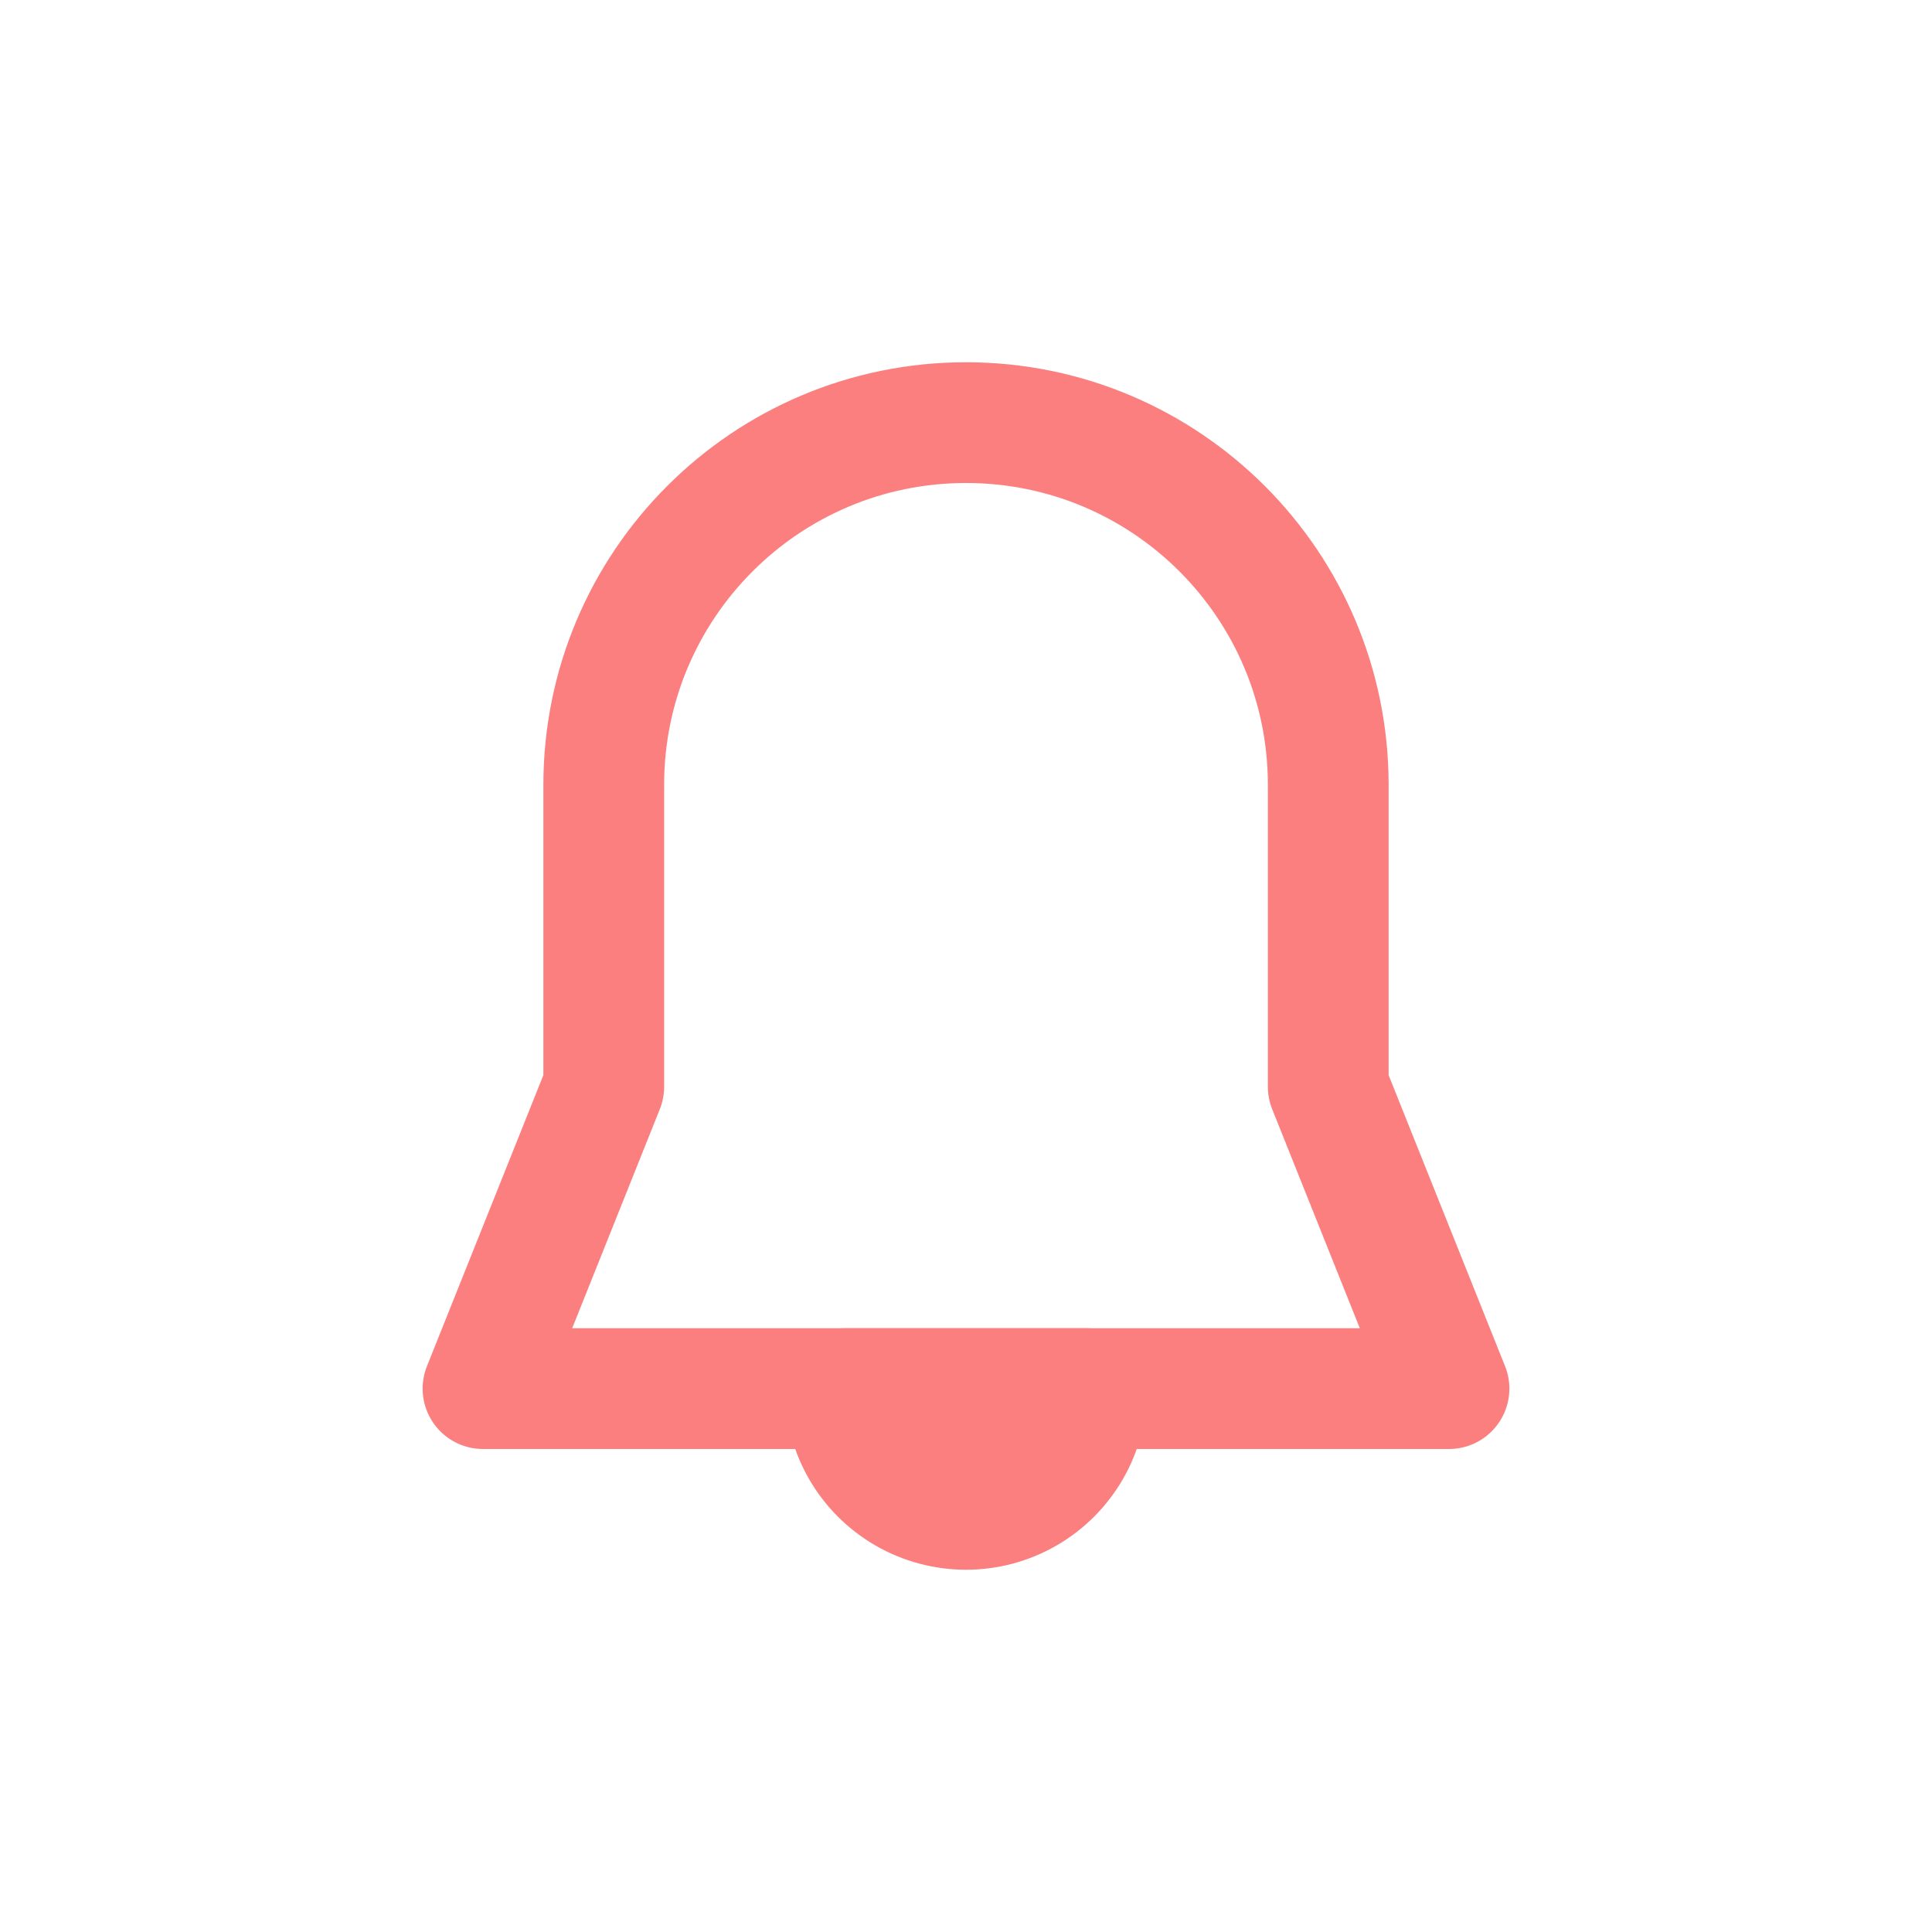
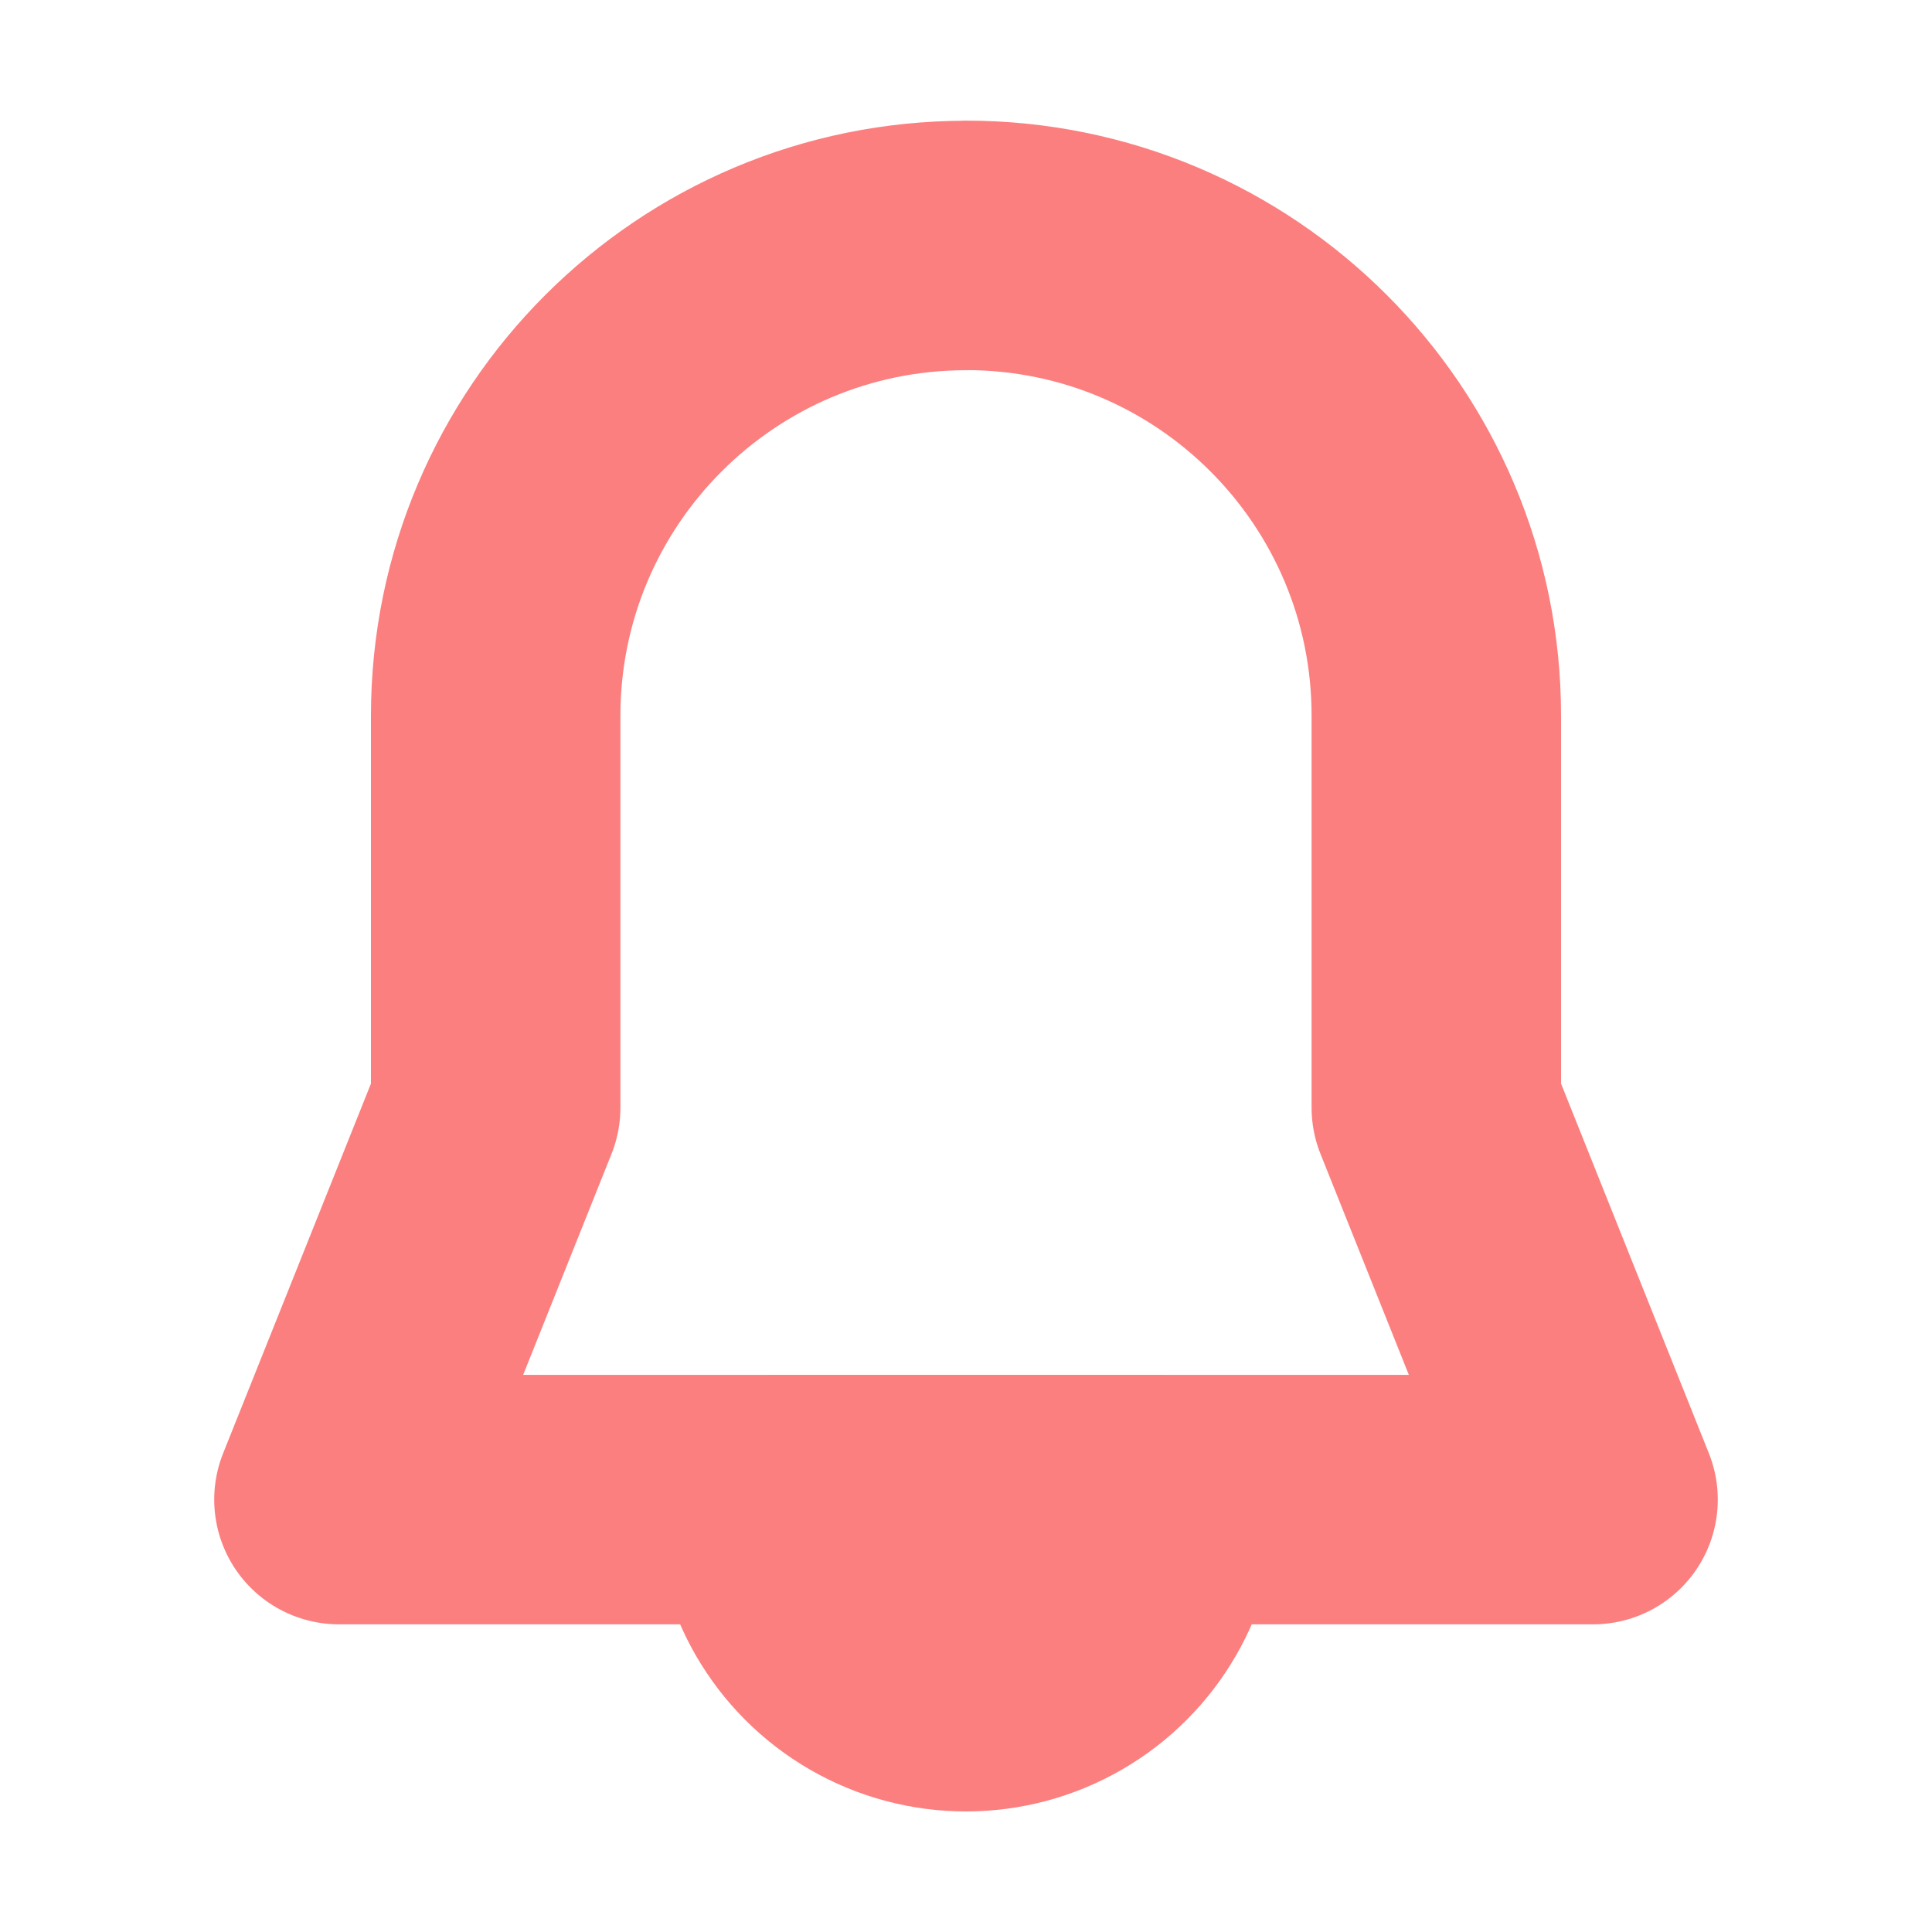
<svg xmlns="http://www.w3.org/2000/svg" width="16" height="16" version="1.1" viewBox="0 0 16 16" id="svg1">
  <defs id="defs1" />
-   <path id="circle14" style="fill:none;fill-opacity:1;stroke:#fc7f7f;stroke-width:1;stroke-linecap:round;stroke-linejoin:round;stroke-dasharray:none;stroke-opacity:1" d="m 8,3.5 c -1.657,0 -3,1.343 -3,3 v 2.5 l -1,2.5 8,0 -1,-2.5 v -2.5 c 0,-1.657 -1.343,-3 -3,-3 z" />
-   <path style="fill:none;fill-opacity:1;stroke:#fc7f7f;stroke-width:1;stroke-linecap:round;stroke-linejoin:round;stroke-dasharray:none;stroke-opacity:1" id="path15" d="m 9,11.5 a 1,1 0 0 1 -0.5,0.866 1,1 0 0 1 -1,0 A 1,1 0 0 1 7,11.5 h 1 z" />
+   <path id="circle14" style="fill:none;fill-opacity:1;stroke:#fc7f7f;stroke-width:2.066;stroke-linecap:round;stroke-linejoin:round;stroke-dasharray:none;stroke-opacity:1" d="m 8,2.033 c -2.151,0 -3.895,1.744 -3.895,3.895 V 9.173 L 2.807,12.419 H 13.193 L 11.895,9.173 V 5.927 c 0,-2.151 -1.744,-3.895 -3.895,-3.895 z" />
+   <path style="fill:none;fill-opacity:1;stroke:#fc7f7f;stroke-width:2.066;stroke-linecap:round;stroke-linejoin:round;stroke-dasharray:none;stroke-opacity:1" id="path15" d="m 9.549,12.419 a 1.549,1.549 0 0 1 -0.775,1.342 1.549,1.549 0 0 1 -1.549,0 1.549,1.549 0 0 1 -0.775,-1.342 H 8 Z" />
</svg>
